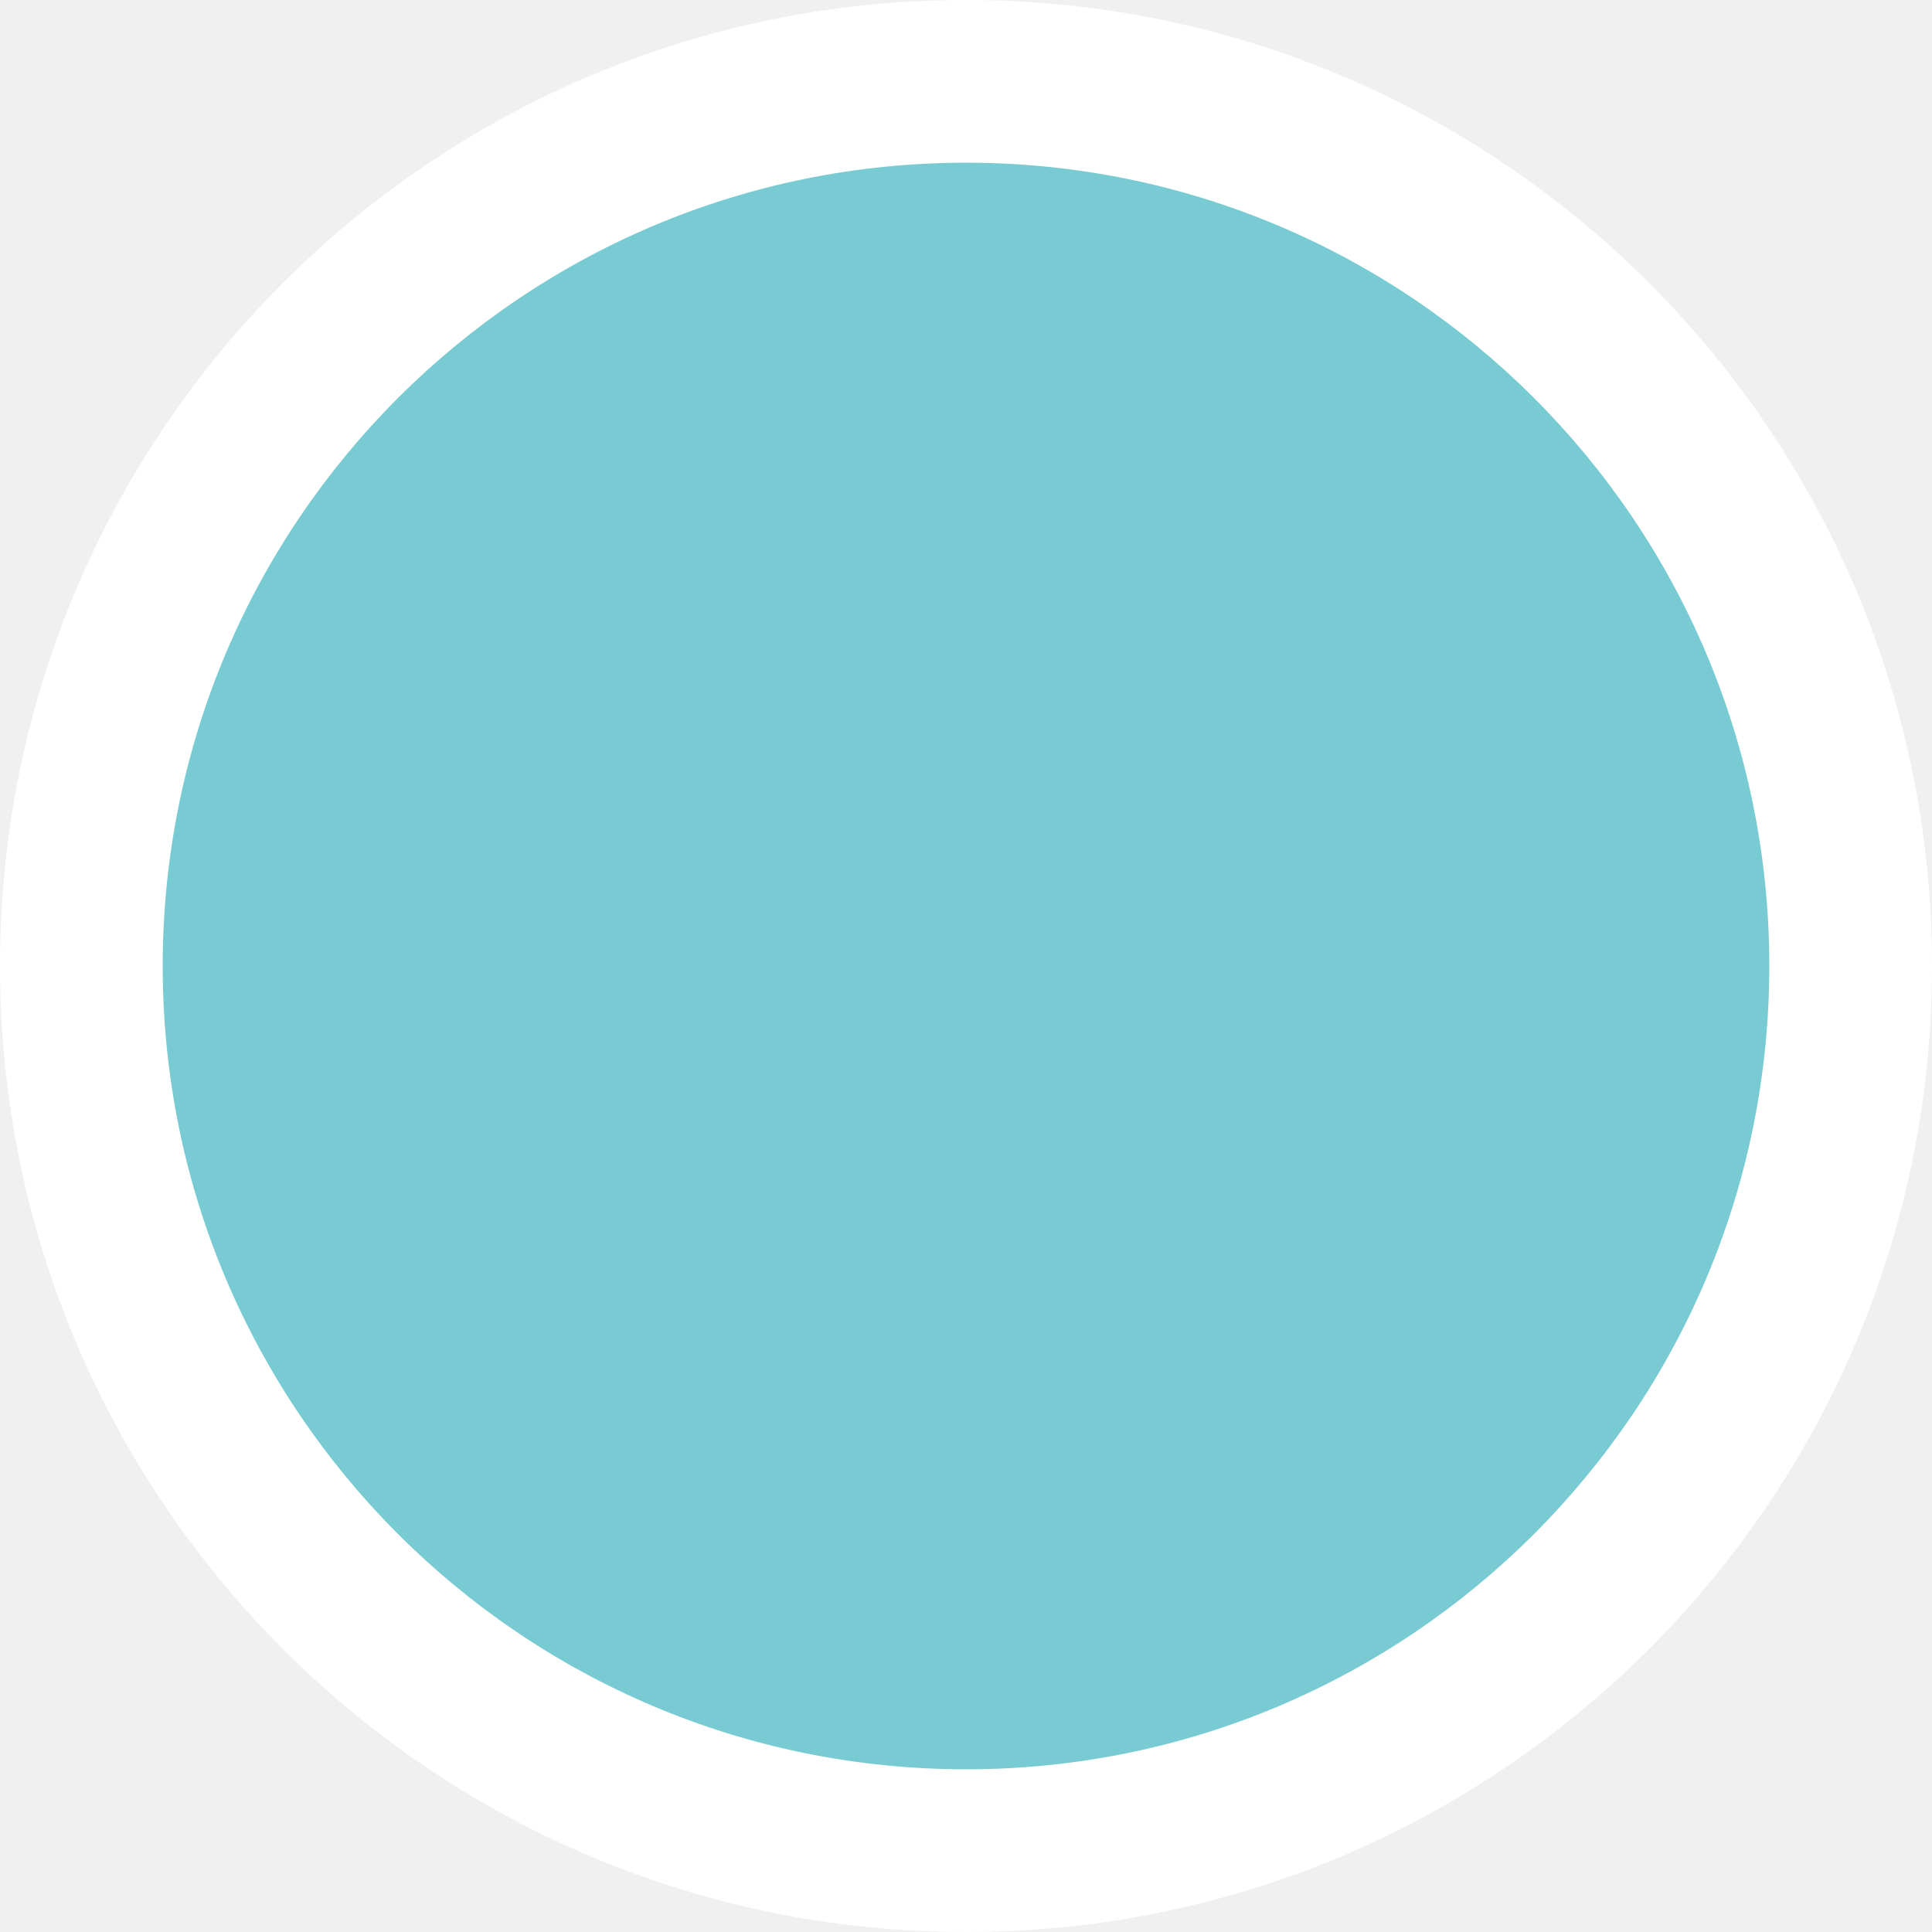
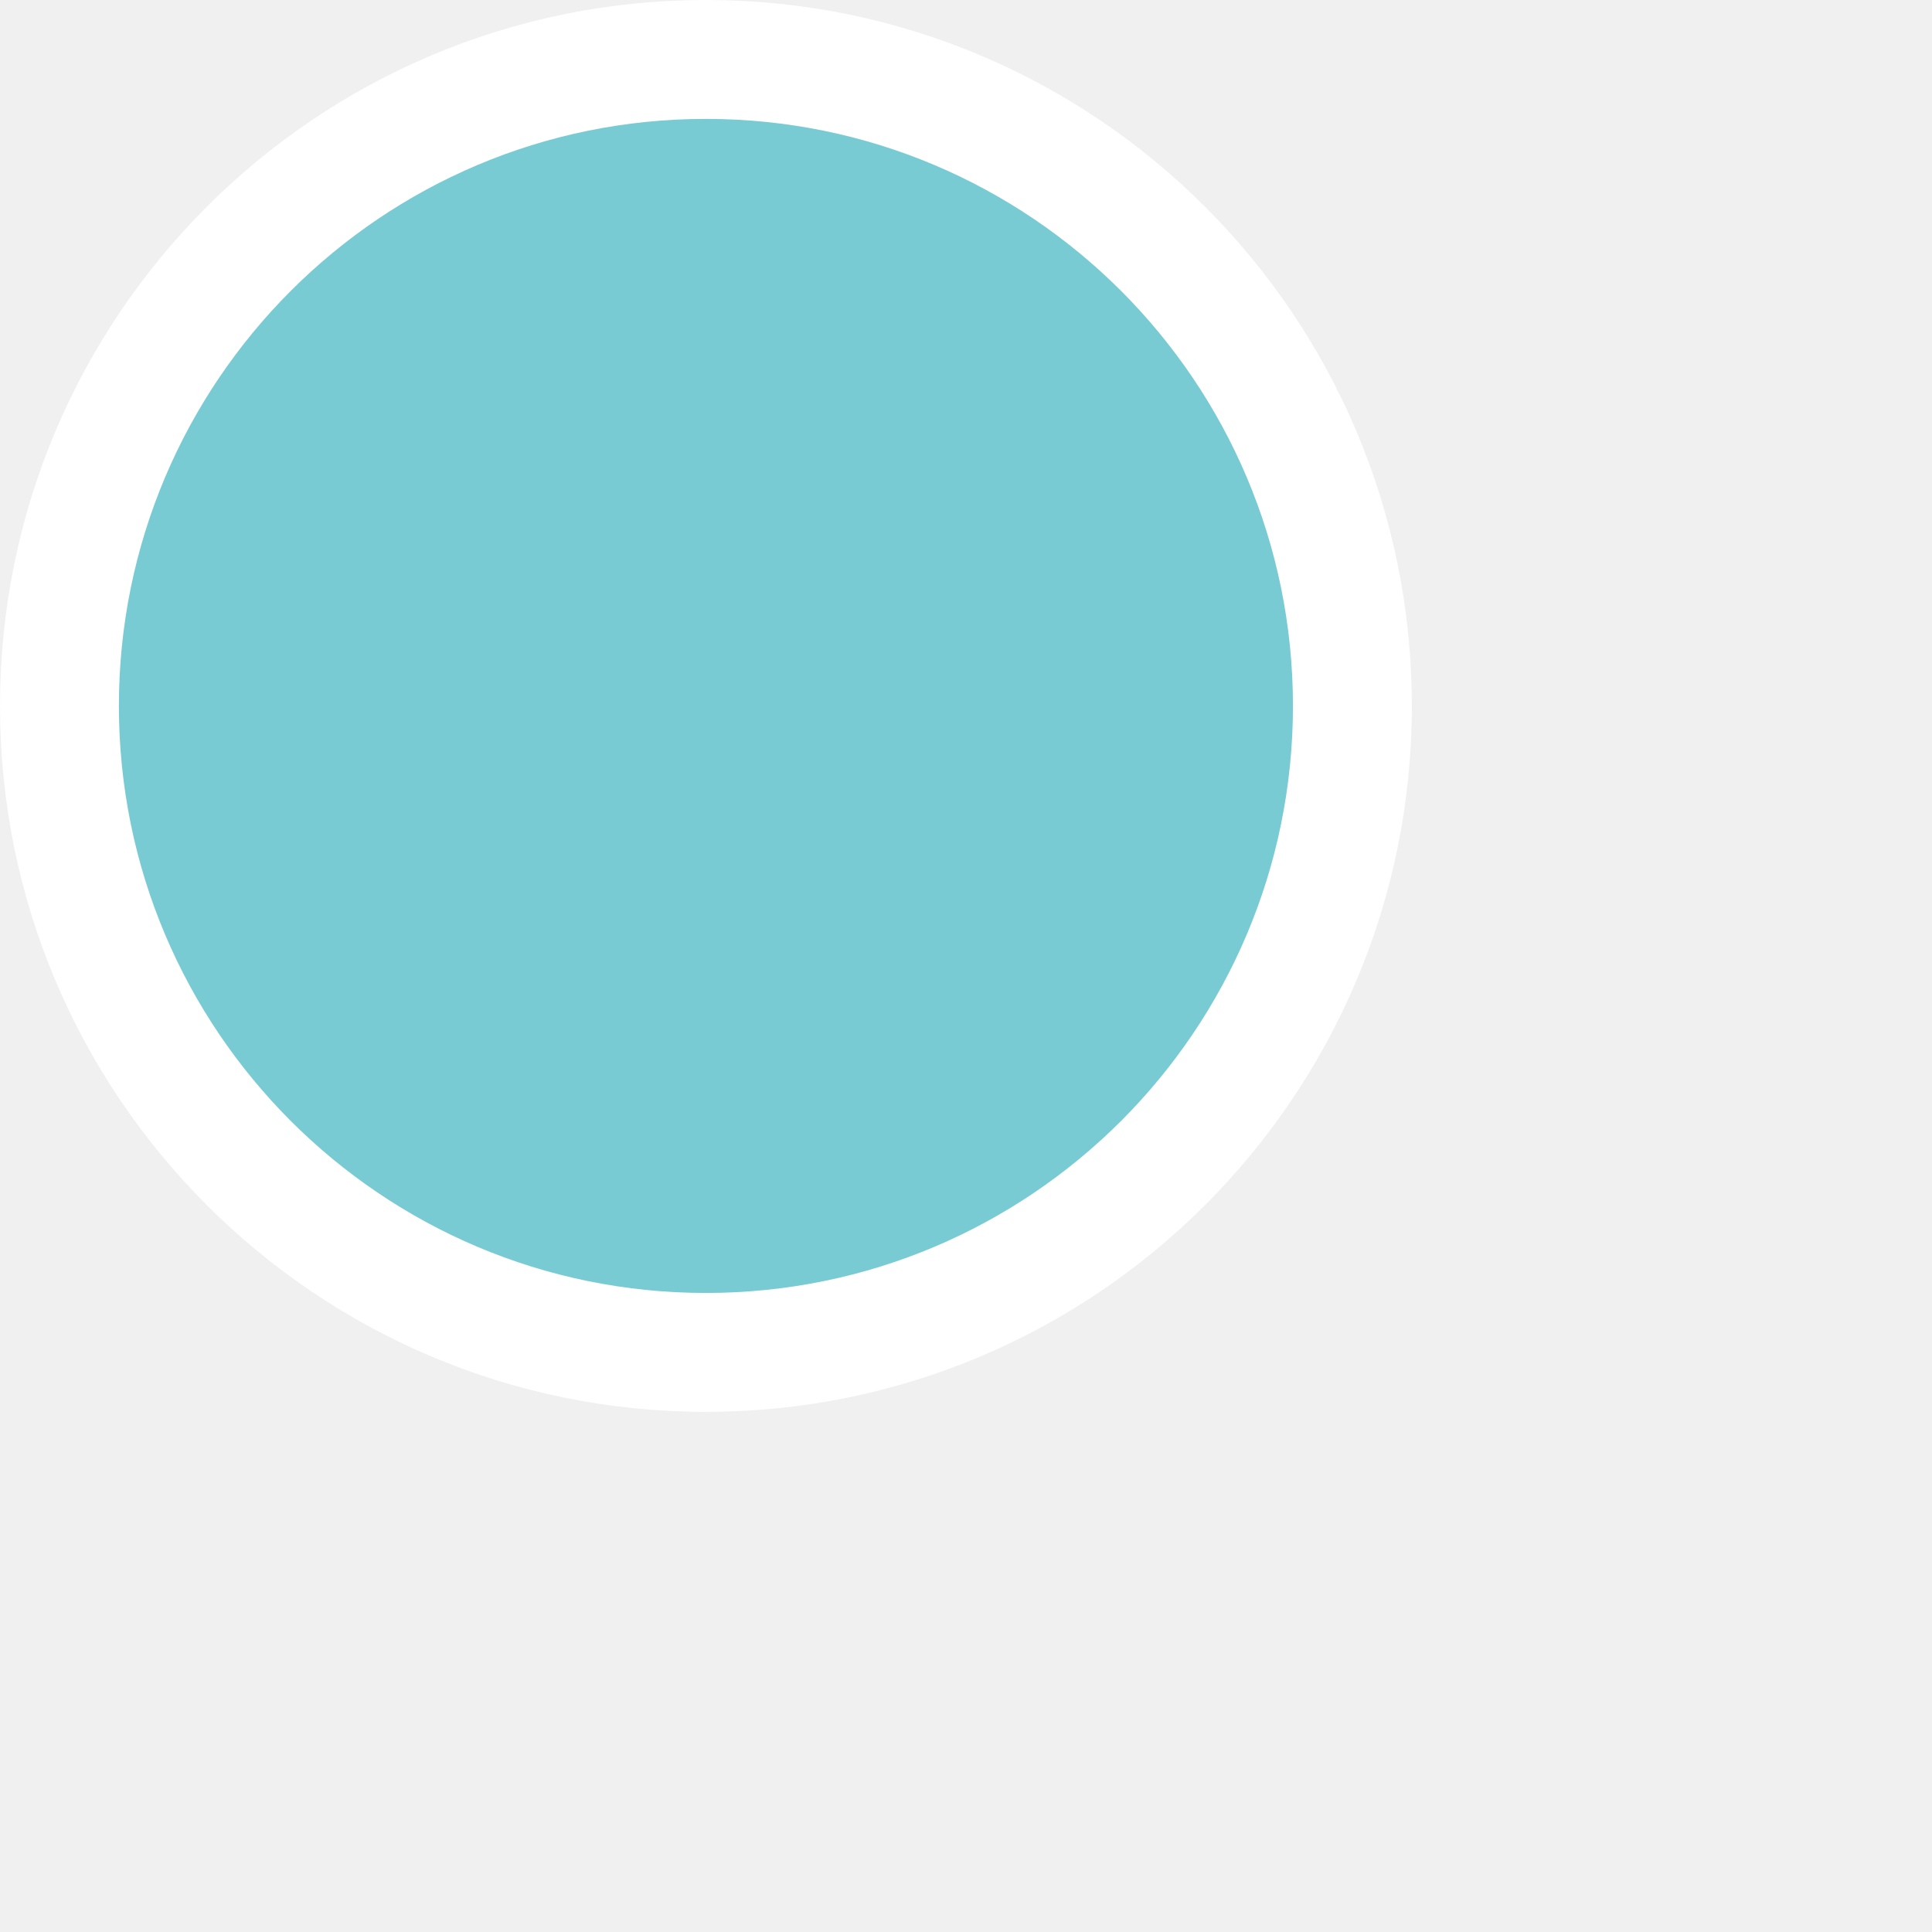
- <svg xmlns="http://www.w3.org/2000/svg" width="38" height="38" viewBox="0 0 38 38">
+ <svg xmlns="http://www.w3.org/2000/svg" width="38" height="38" viewBox="0 0 52 52">
  <circle cx="19.0" cy="19.0" r="19" fill="#ffffff" />
  <circle cx="19.0" cy="19.0" r="15.8" fill="#79cbd3" />
</svg>
